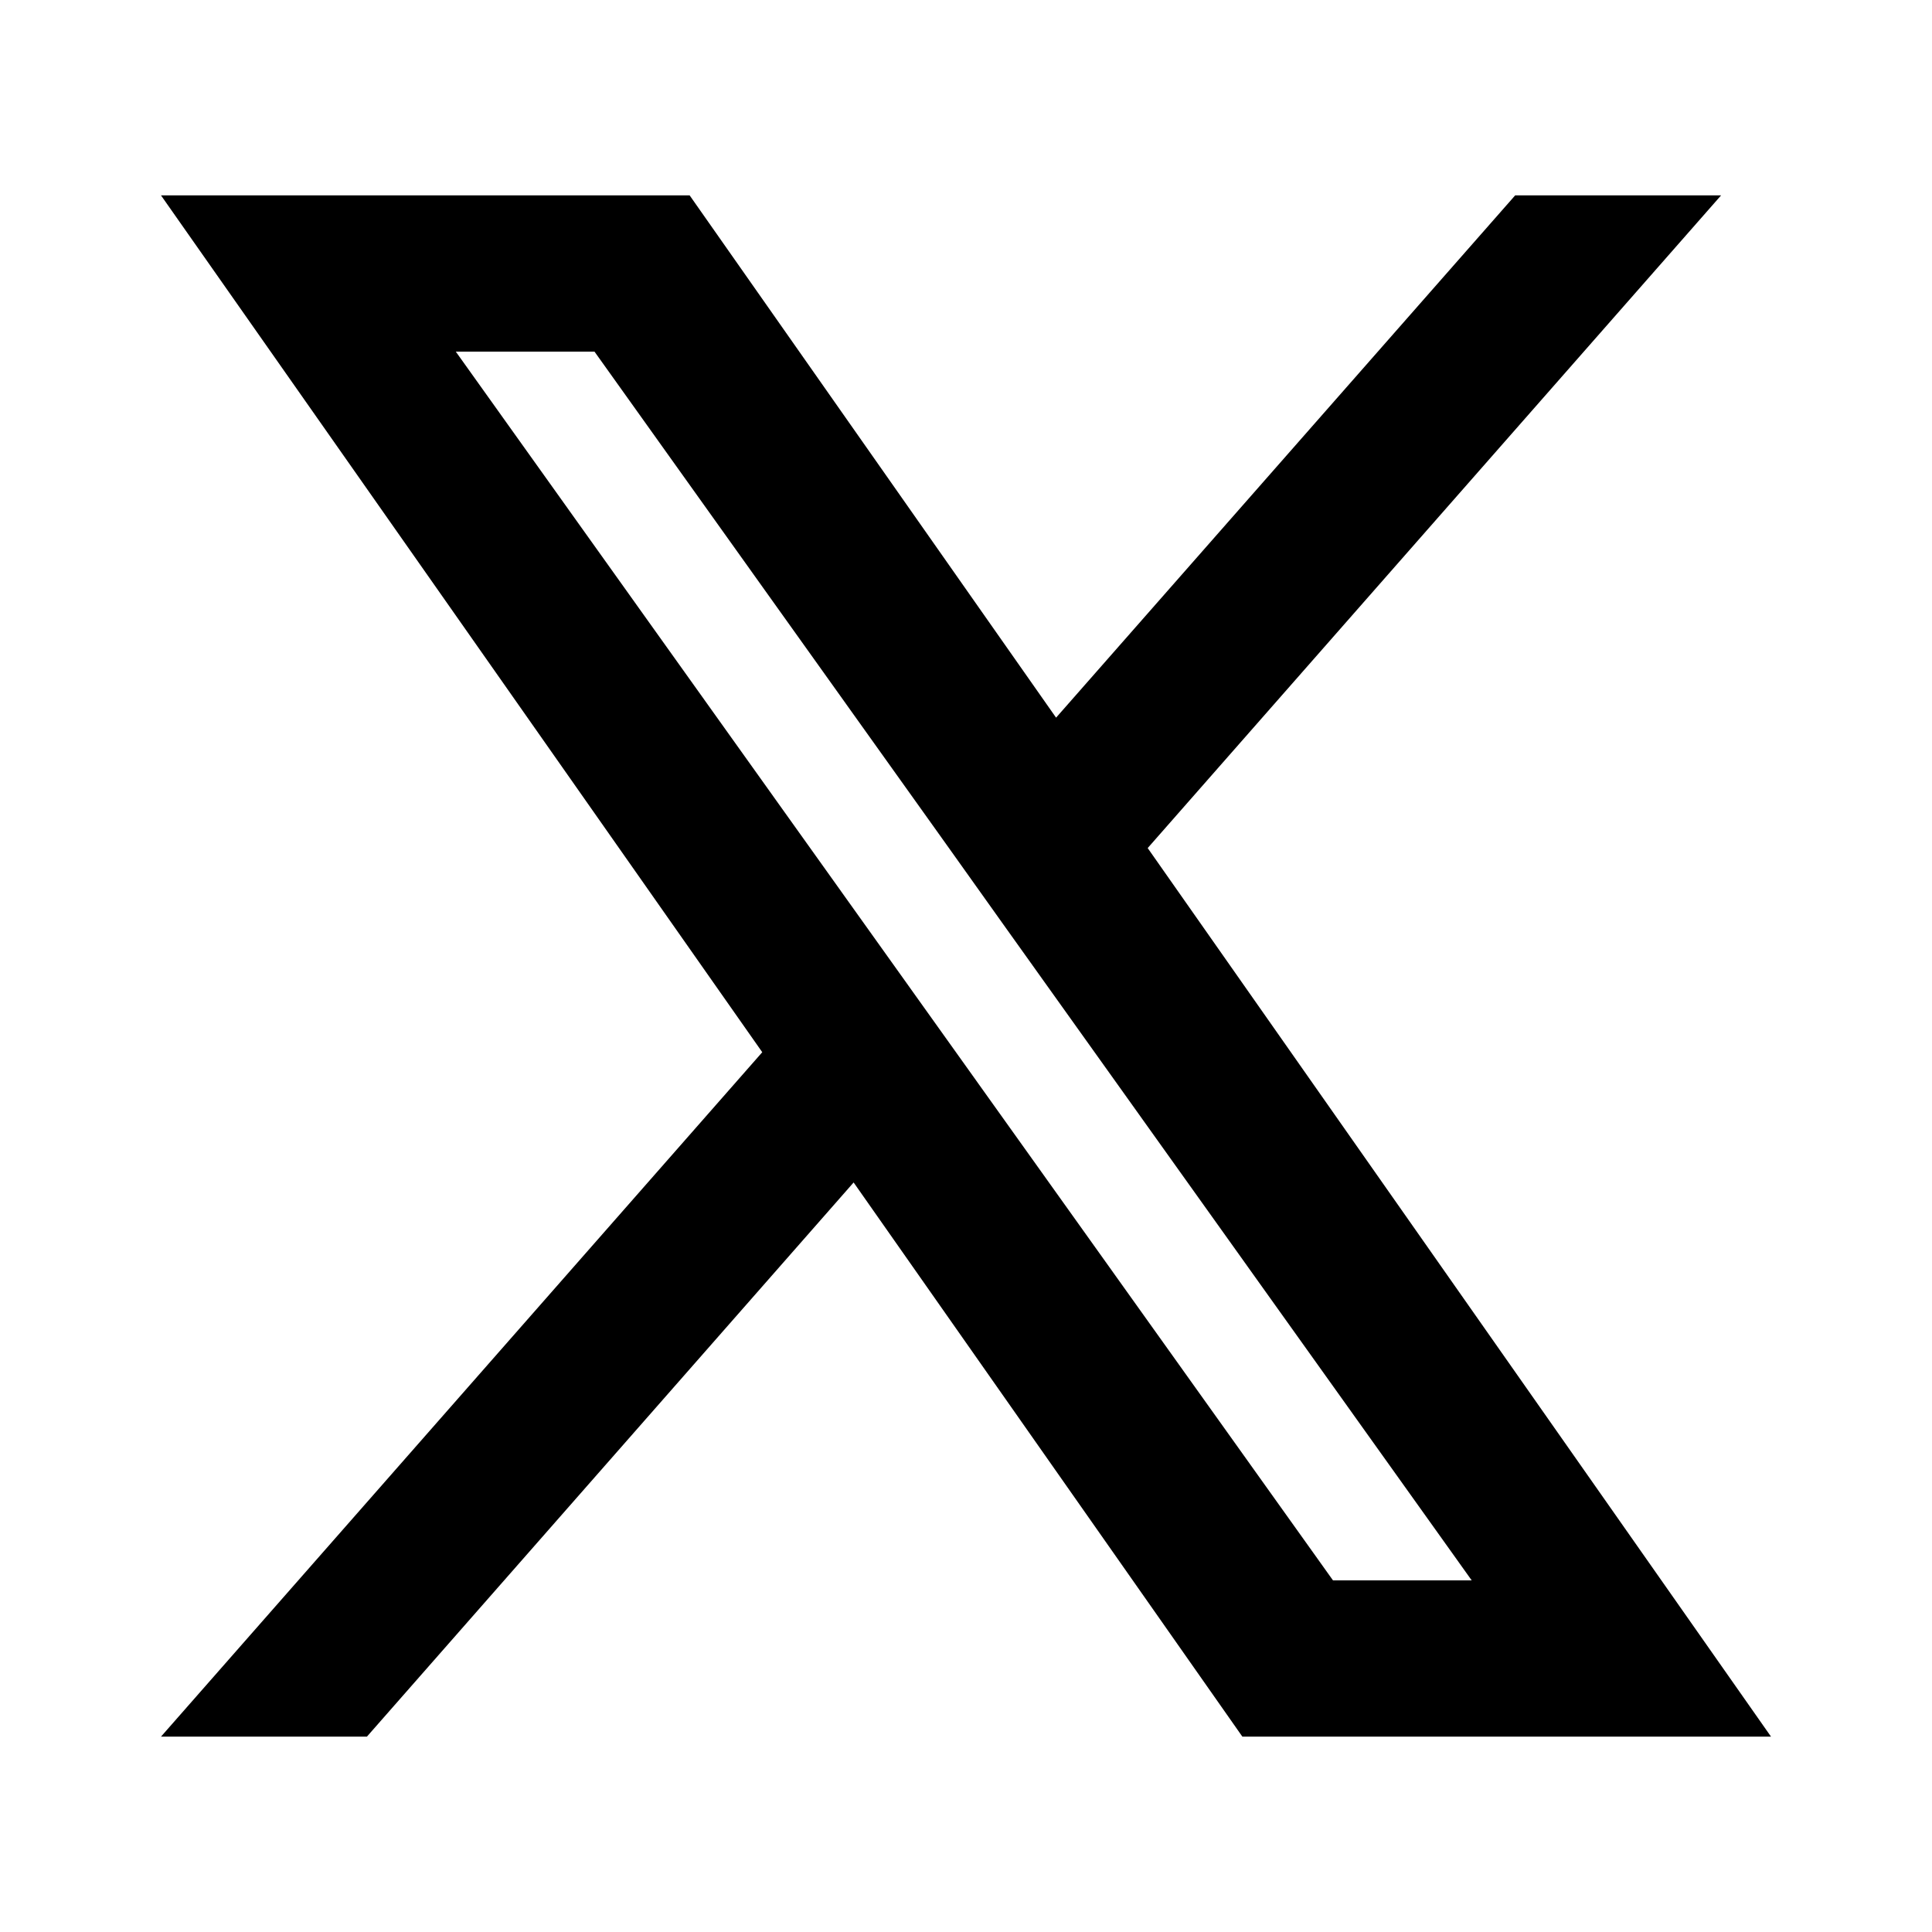
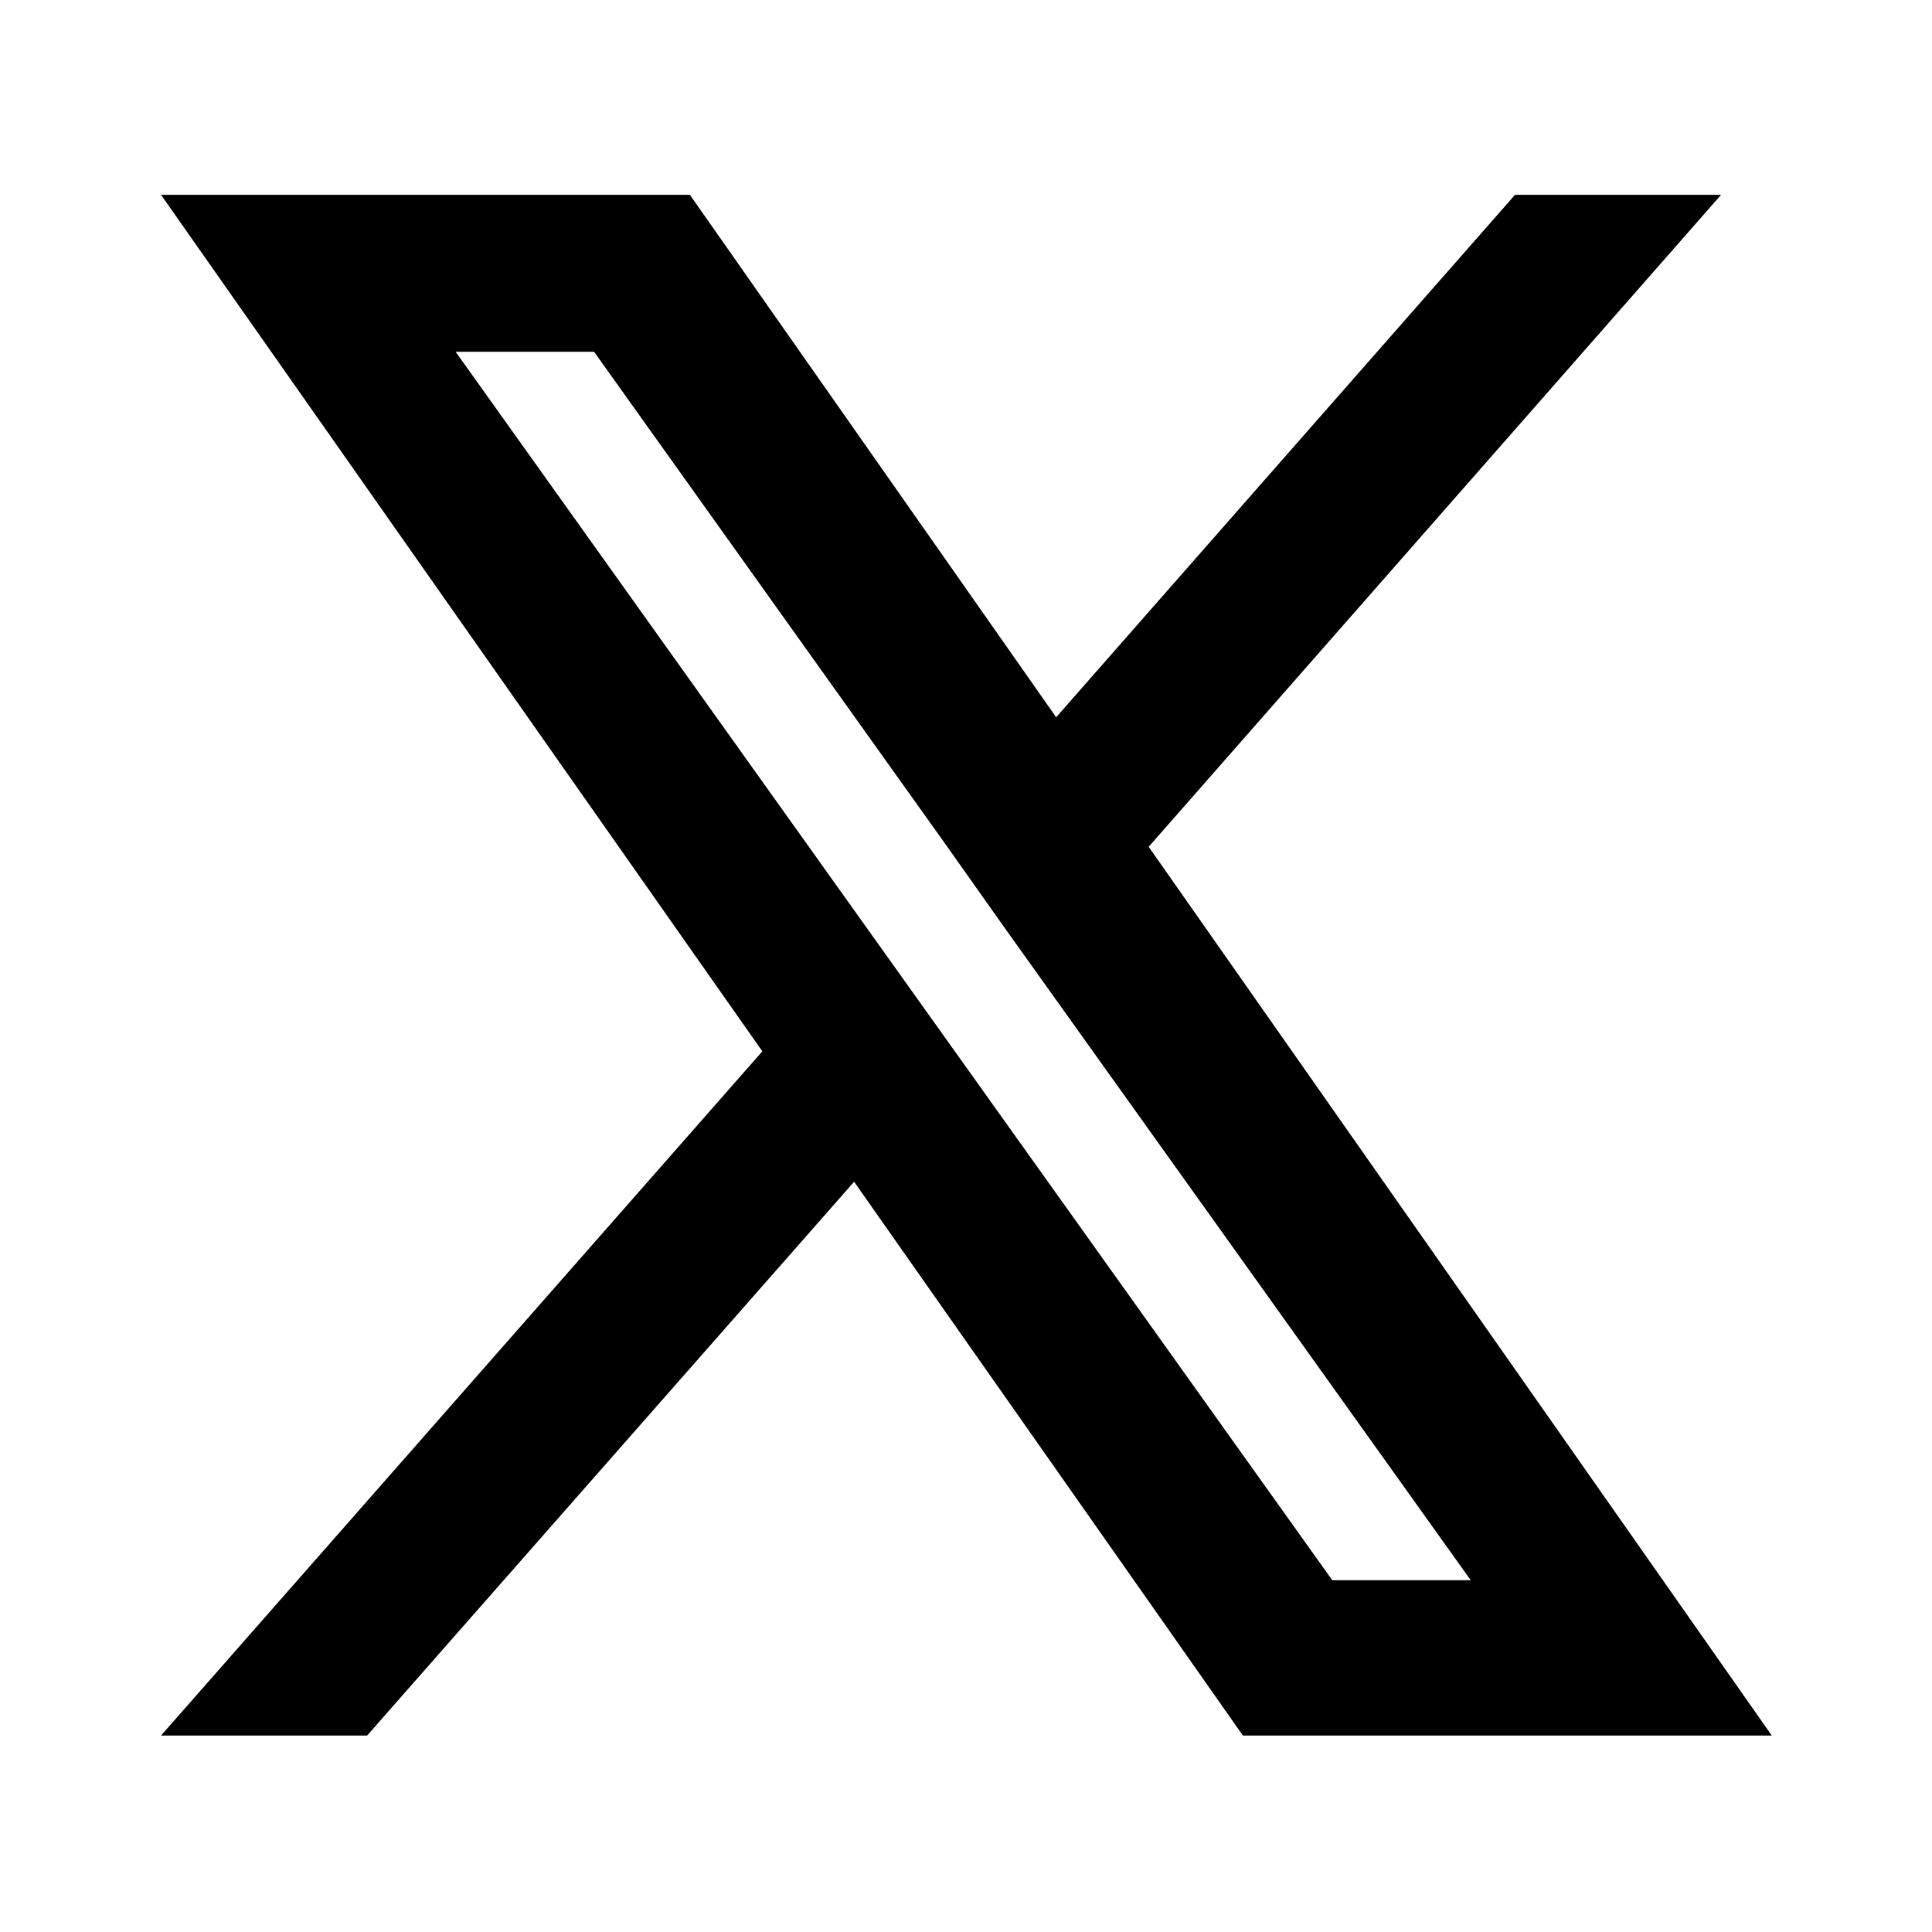
- <svg xmlns="http://www.w3.org/2000/svg" width="24" height="24" viewBox="0 0 24 24" fill="none">
-   <path fill-rule="evenodd" clip-rule="evenodd" d="M15.433 21.573L10.604 14.689L4.558 21.573H2L9.469 13.071L2 2.427H8.567L13.119 8.915L18.822 2.427H21.38L14.257 10.535L22 21.573H15.433ZM18.282 19.632H16.559L5.662 4.368H7.385L11.749 10.48L12.504 11.54L18.282 19.632Z" fill="black" />
+ <svg xmlns="http://www.w3.org/2000/svg" id="Calque_1" version="1.1" viewBox="0 0 24 24">
+   <defs>
+     <style>
+       .st0 {
+         fill-rule: evenodd;
+       }
+     </style>
+   </defs>
+   <path class="st0" d="M14.26,10.53l7.12-8.11h-2.56l-5.7,6.49-4.55-6.49H2l7.47,10.64-7.47,8.5h2.56l6.05-6.88,4.83,6.88h6.57l-7.74-11.04ZM5.66,4.37h1.72l4.36,6.11.75,1.06,5.78,8.09h-1.72L5.66,4.37Z" />
</svg>
